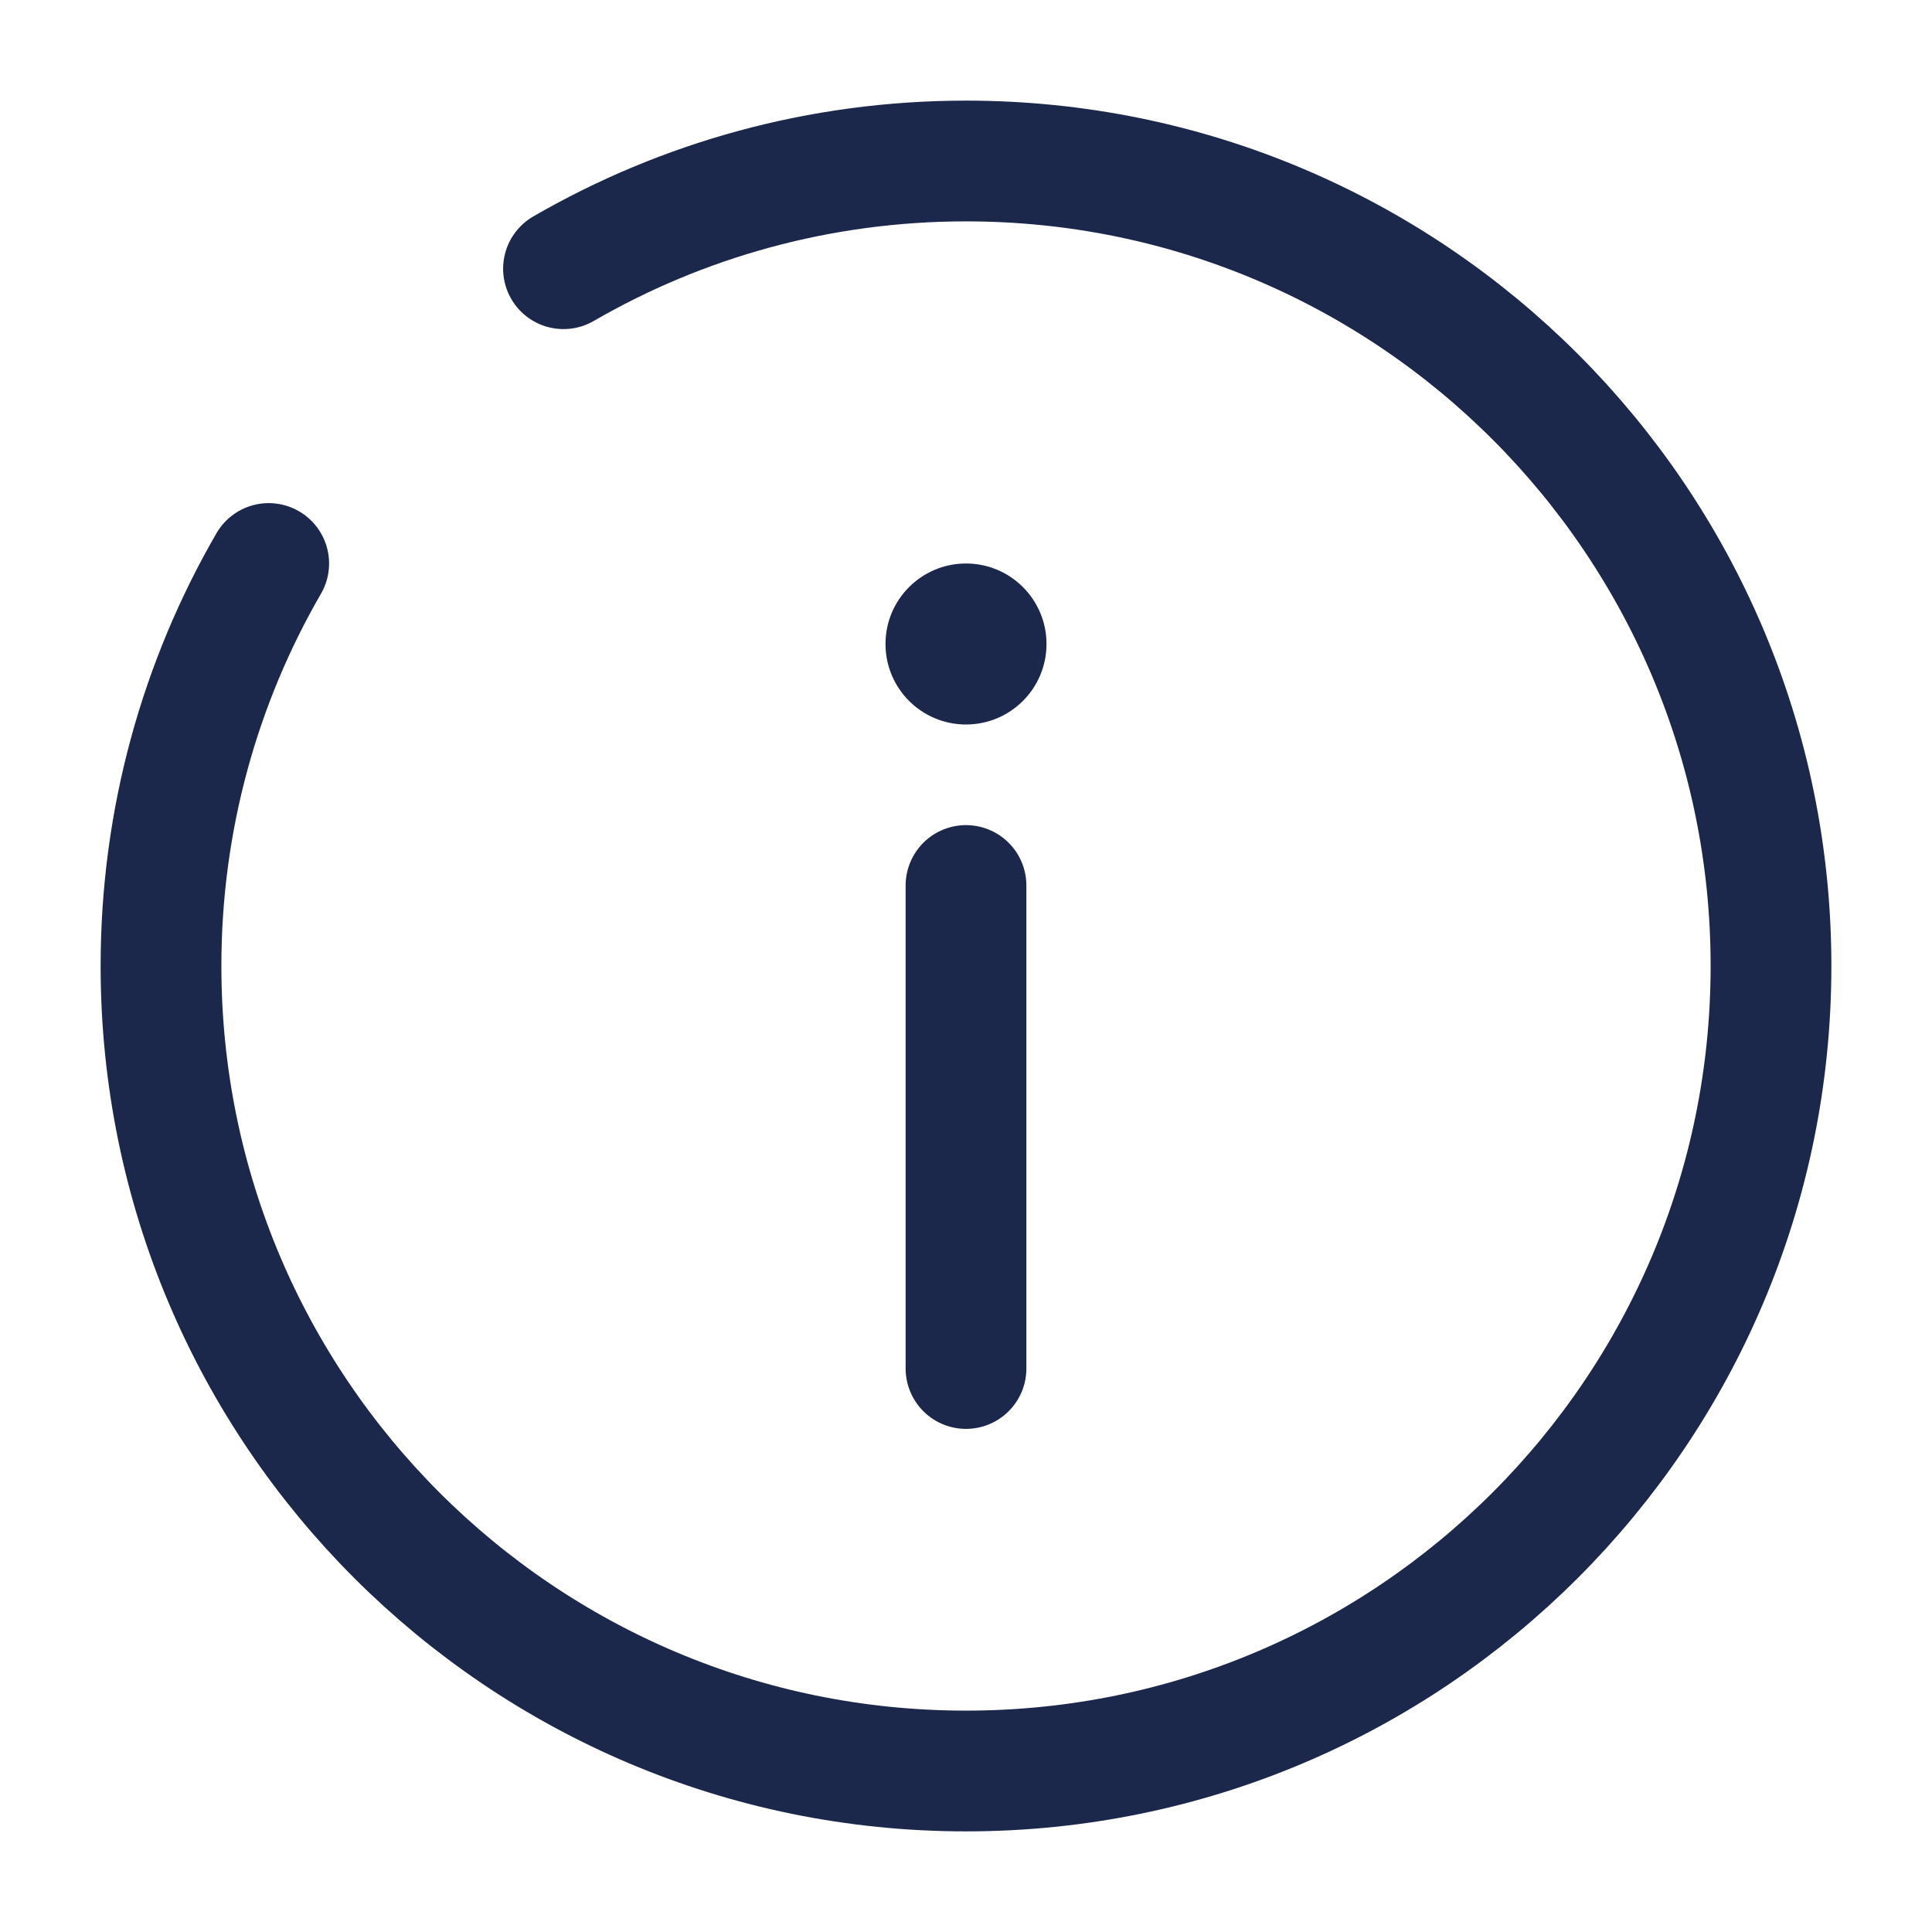
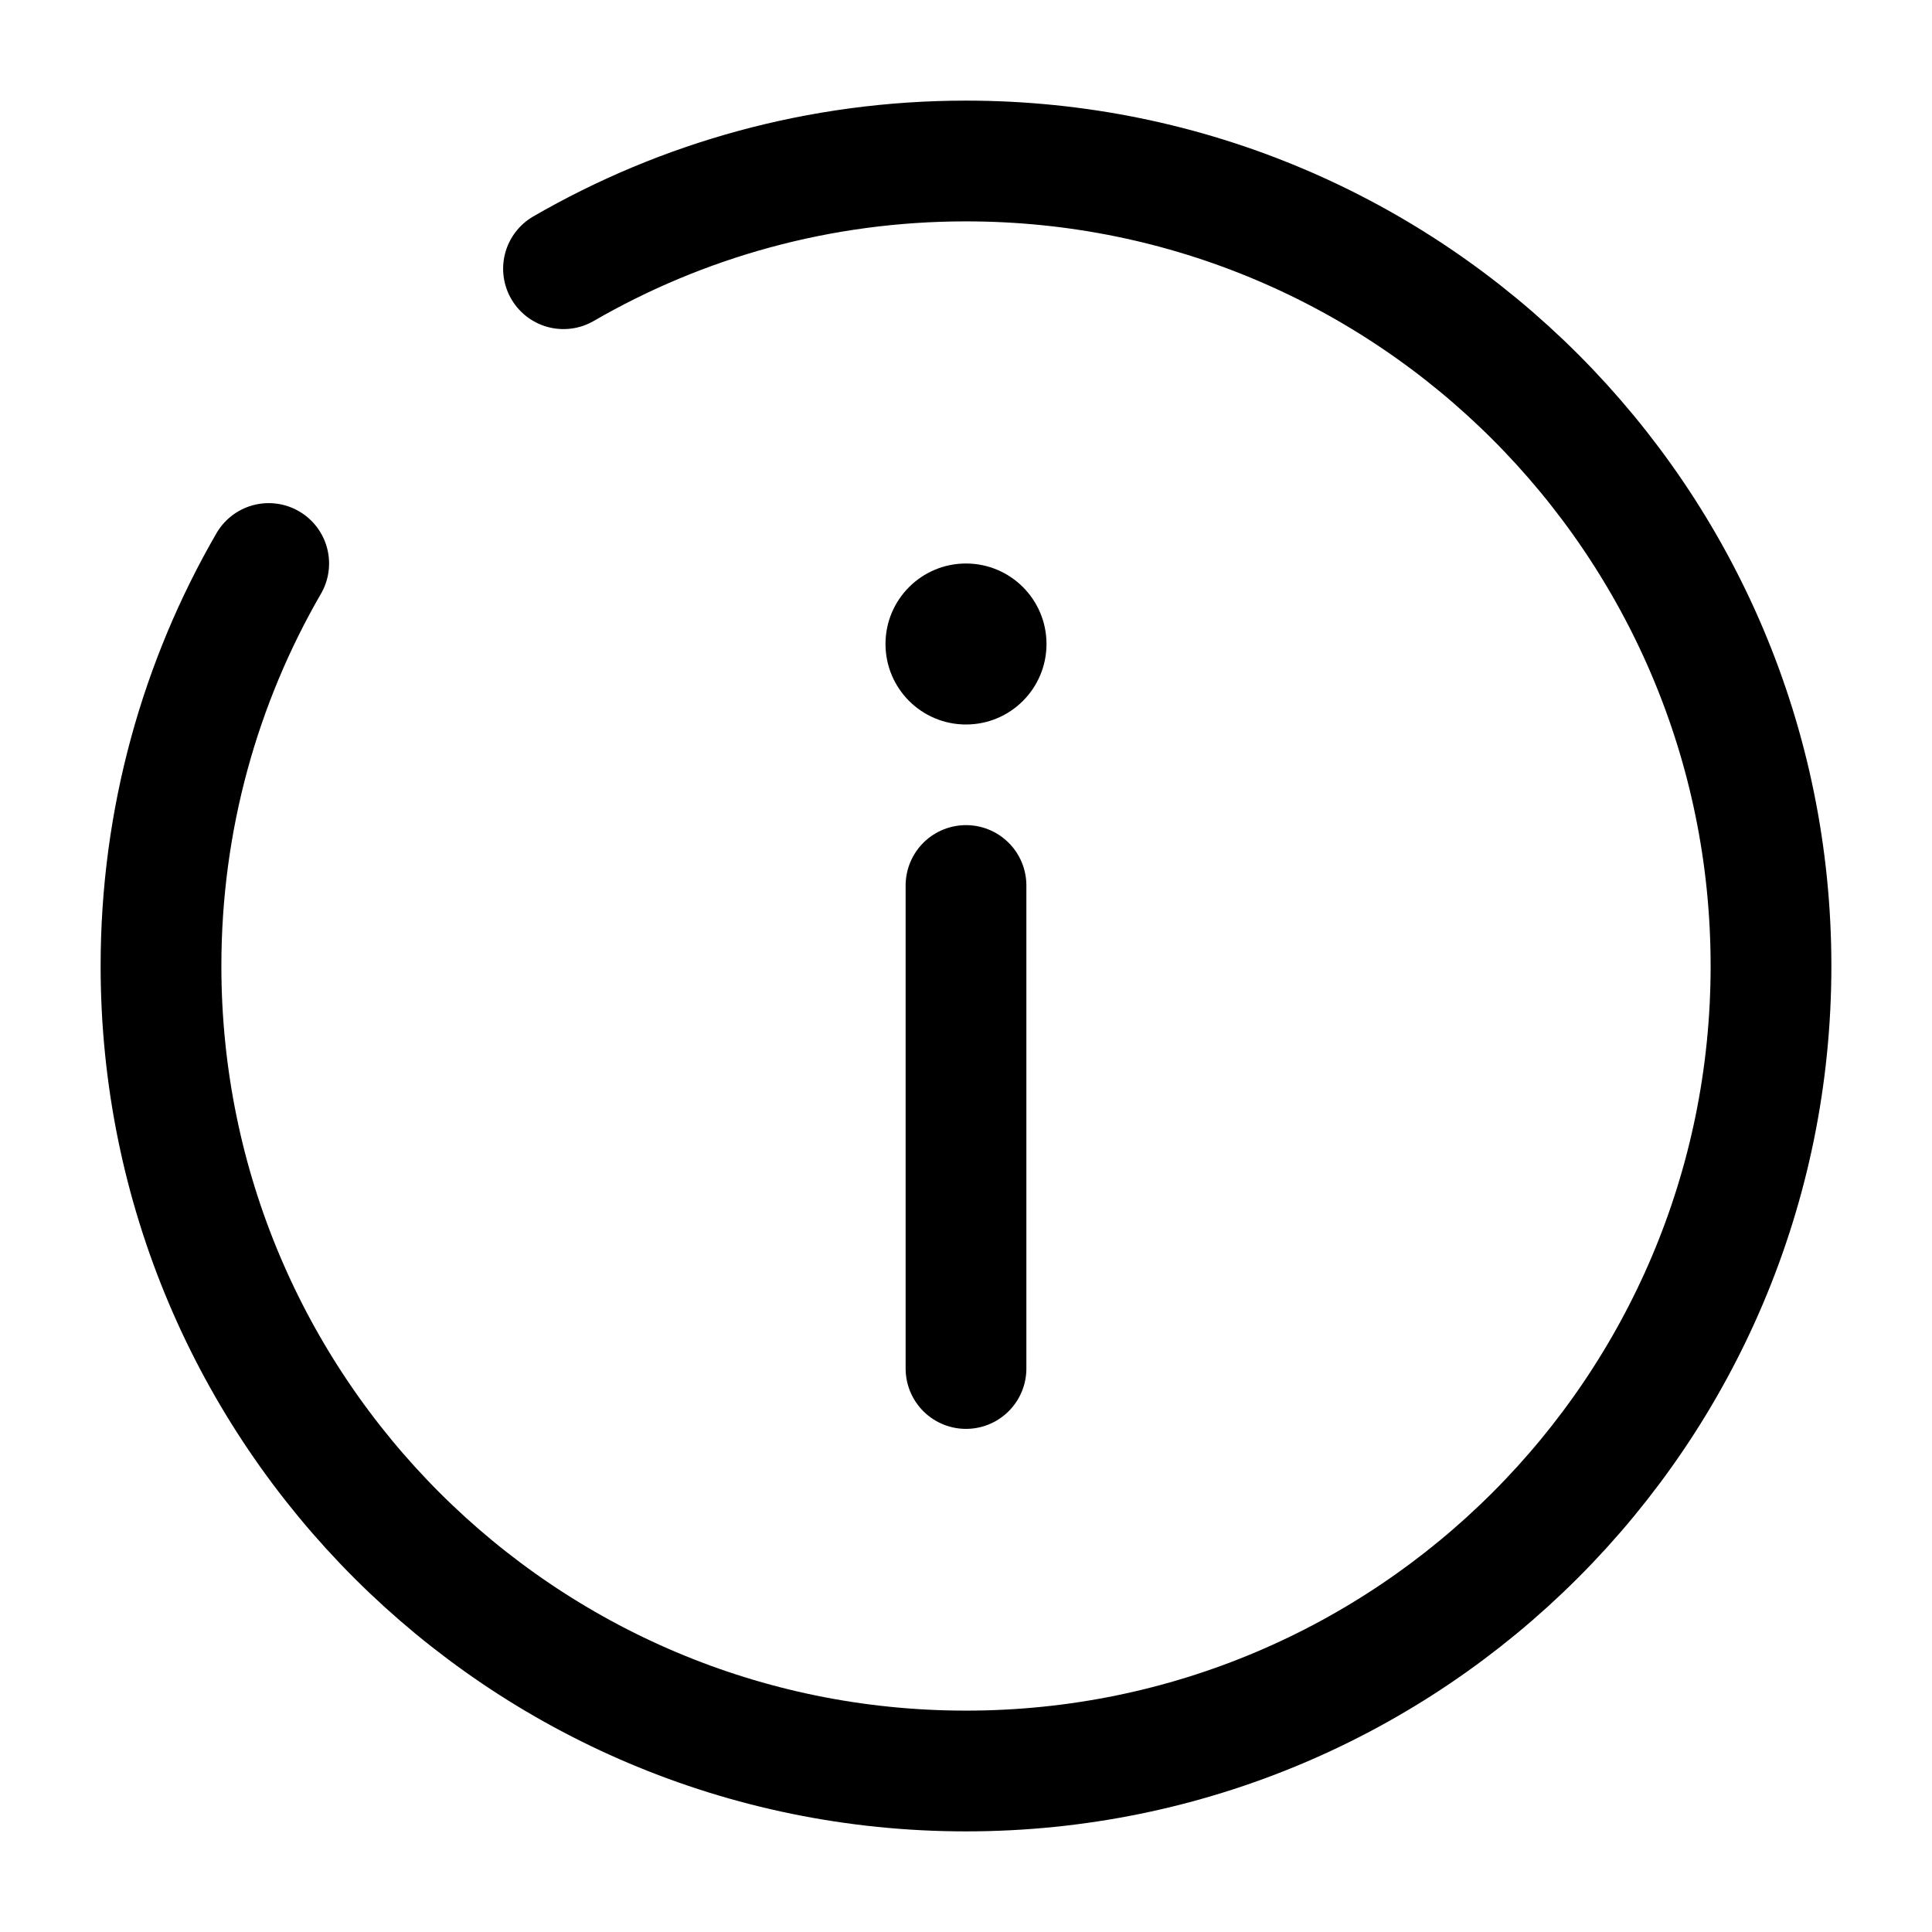
<svg xmlns="http://www.w3.org/2000/svg" width="800px" height="800px" viewBox="0 0 24 24" fill="none">
-   <path d="M12 17V11" stroke="#1C274C" stroke-width="1.5" stroke-linecap="round" />
-   <circle cx="1" cy="1" r="1" transform="matrix(1 0 0 -1 11 9)" fill="#1C274C" />
-   <path d="M7 3.338C8.471 2.487 10.179 2 12 2C17.523 2 22 6.477 22 12C22 17.523 17.523 22 12 22C6.477 22 2 17.523 2 12C2 10.179 2.487 8.471 3.338 7" stroke="#1C274C" stroke-width="1.5" stroke-linecap="round" />
+   <g id="SVGRepo_bgCarrier" stroke-width="0" />
+   <g id="SVGRepo_tracerCarrier" stroke-linecap="round" stroke-linejoin="round" />
+   <g id="SVGRepo_iconCarrier">
+     <path d="M12 17V11" stroke="#000000" stroke-width="1.5" stroke-linecap="round" />
+     <circle cx="1" cy="1" r="1" transform="matrix(1 0 0 -1 11 9)" fill="#000000" />
+     <path d="M7 3.338C8.471 2.487 10.179 2 12 2C17.523 2 22 6.477 22 12C22 17.523 17.523 22 12 22C6.477 22 2 17.523 2 12C2 10.179 2.487 8.471 3.338 7" stroke="#000000" stroke-width="1.5" stroke-linecap="round" />
+   </g>
</svg>
